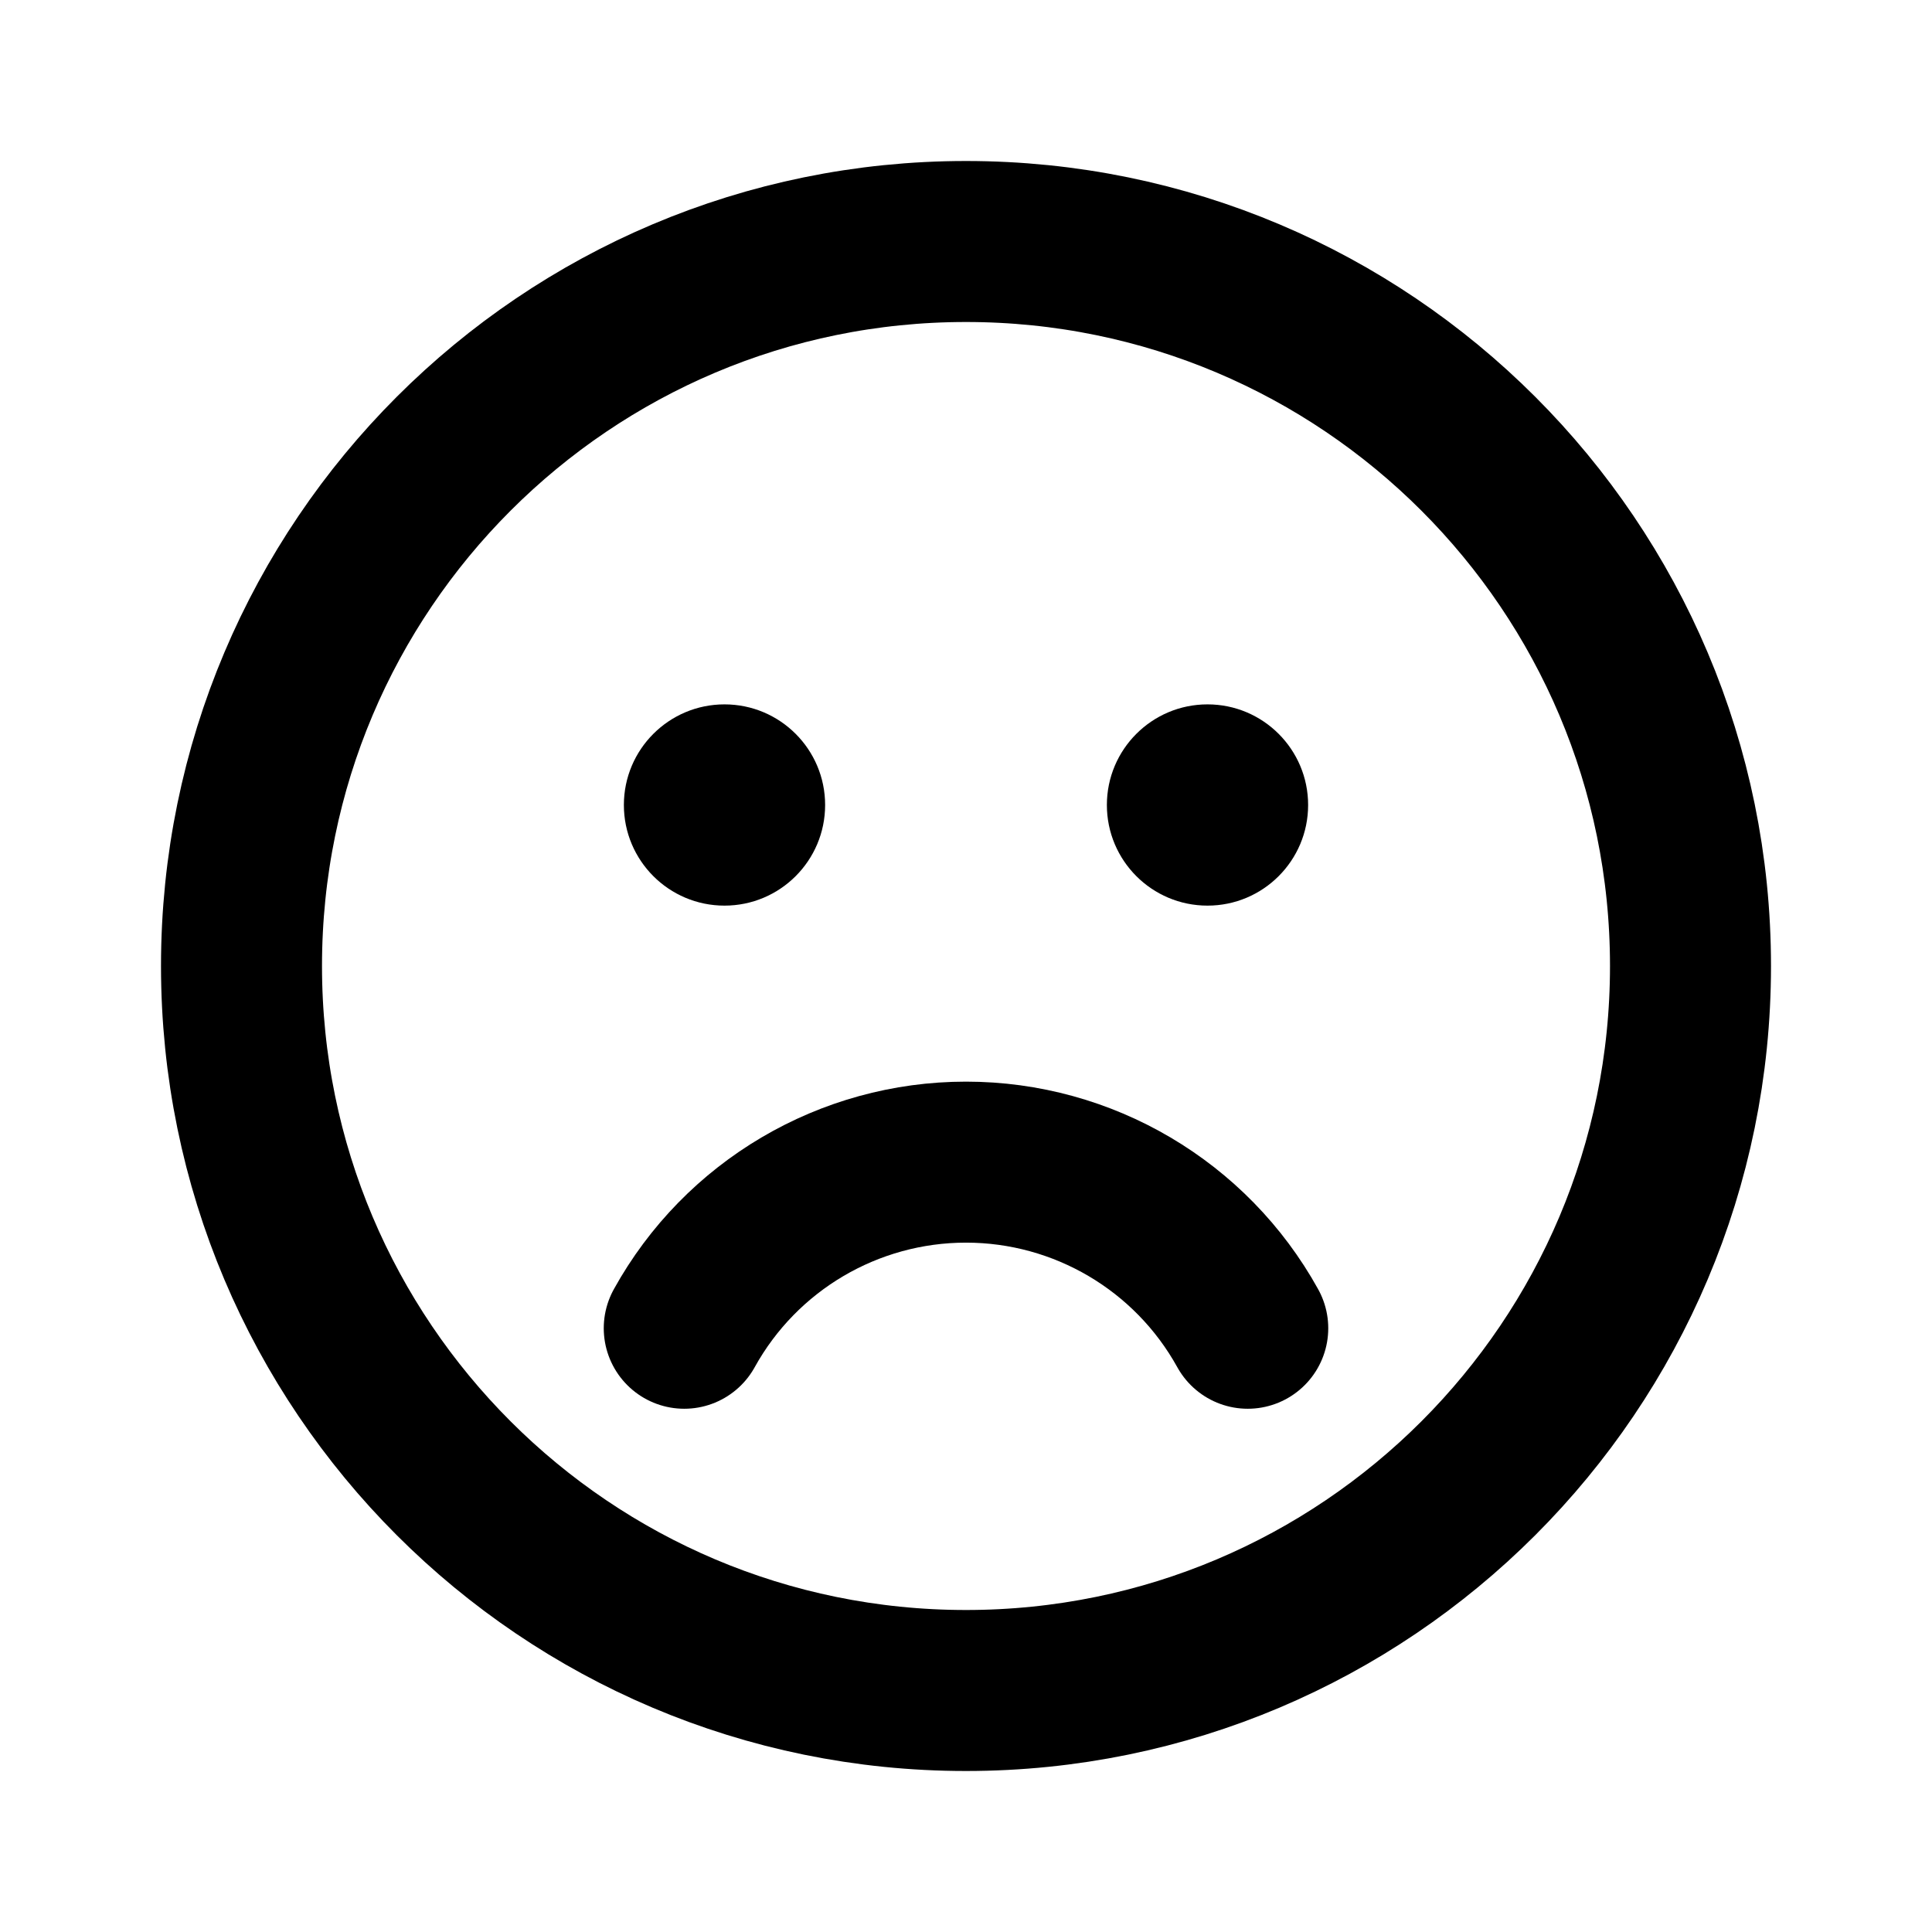
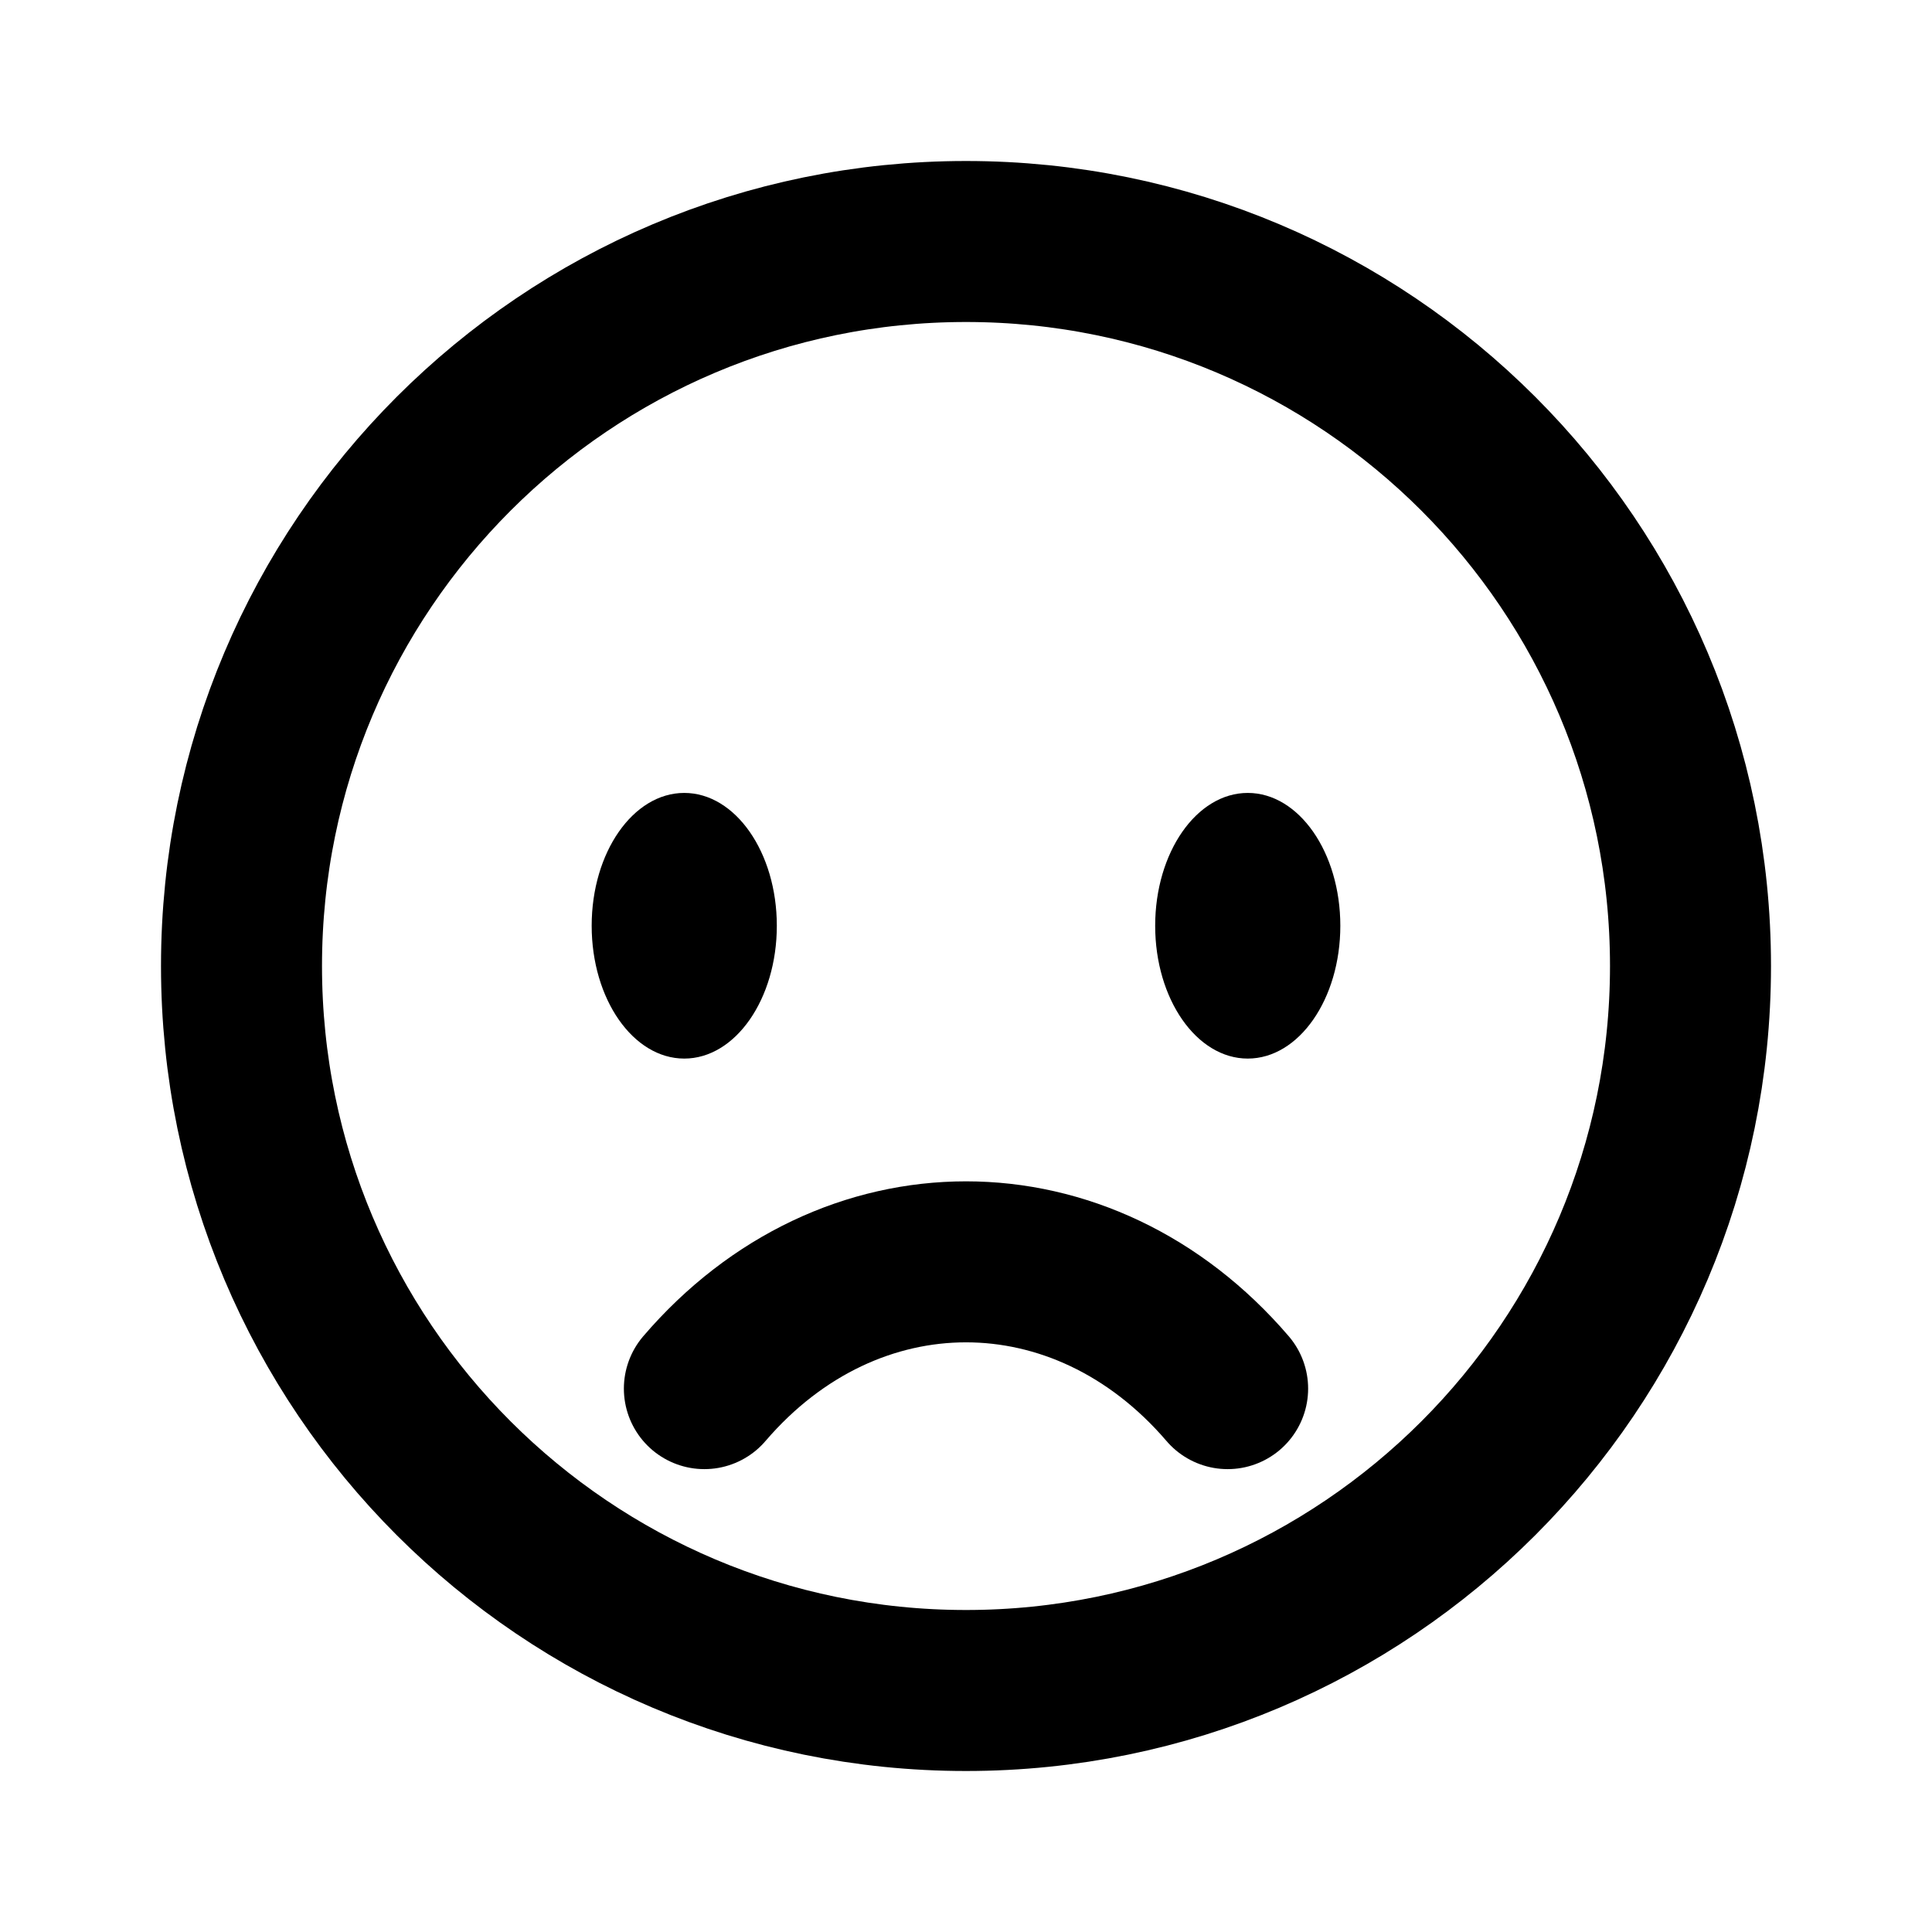
<svg xmlns="http://www.w3.org/2000/svg" viewBox="0 0 24 24" fill="none" stroke="currentColor" stroke-width="2" stroke-linecap="round" stroke-linejoin="round">
  <circle cx="12" cy="12" r="9" />
-   <circle cx="9" cy="10" r="1.25" fill="currentColor" stroke="none" />
-   <circle cx="15" cy="10" r="1.25" fill="currentColor" stroke="none" />
-   <path d="M8.5 16.5a4 4 0 0 1 7 0" />
+   <path d="M7.35 11.5A1.15 1.65 0 1 0 9.65 11.5A1.15 1.65 0 1 0 7.35 11.5z" fill="currentColor" stroke="none" />
+   <path d="M14.35 11.5A1.15 1.65 0 1 0 16.65 11.5A1.15 1.65 0 1 0 14.35 11.5z" fill="currentColor" stroke="none" />
+   <path d="M8.75 17.25c1.8-2.1 4.7-2.1 6.5 0" />
</svg>
